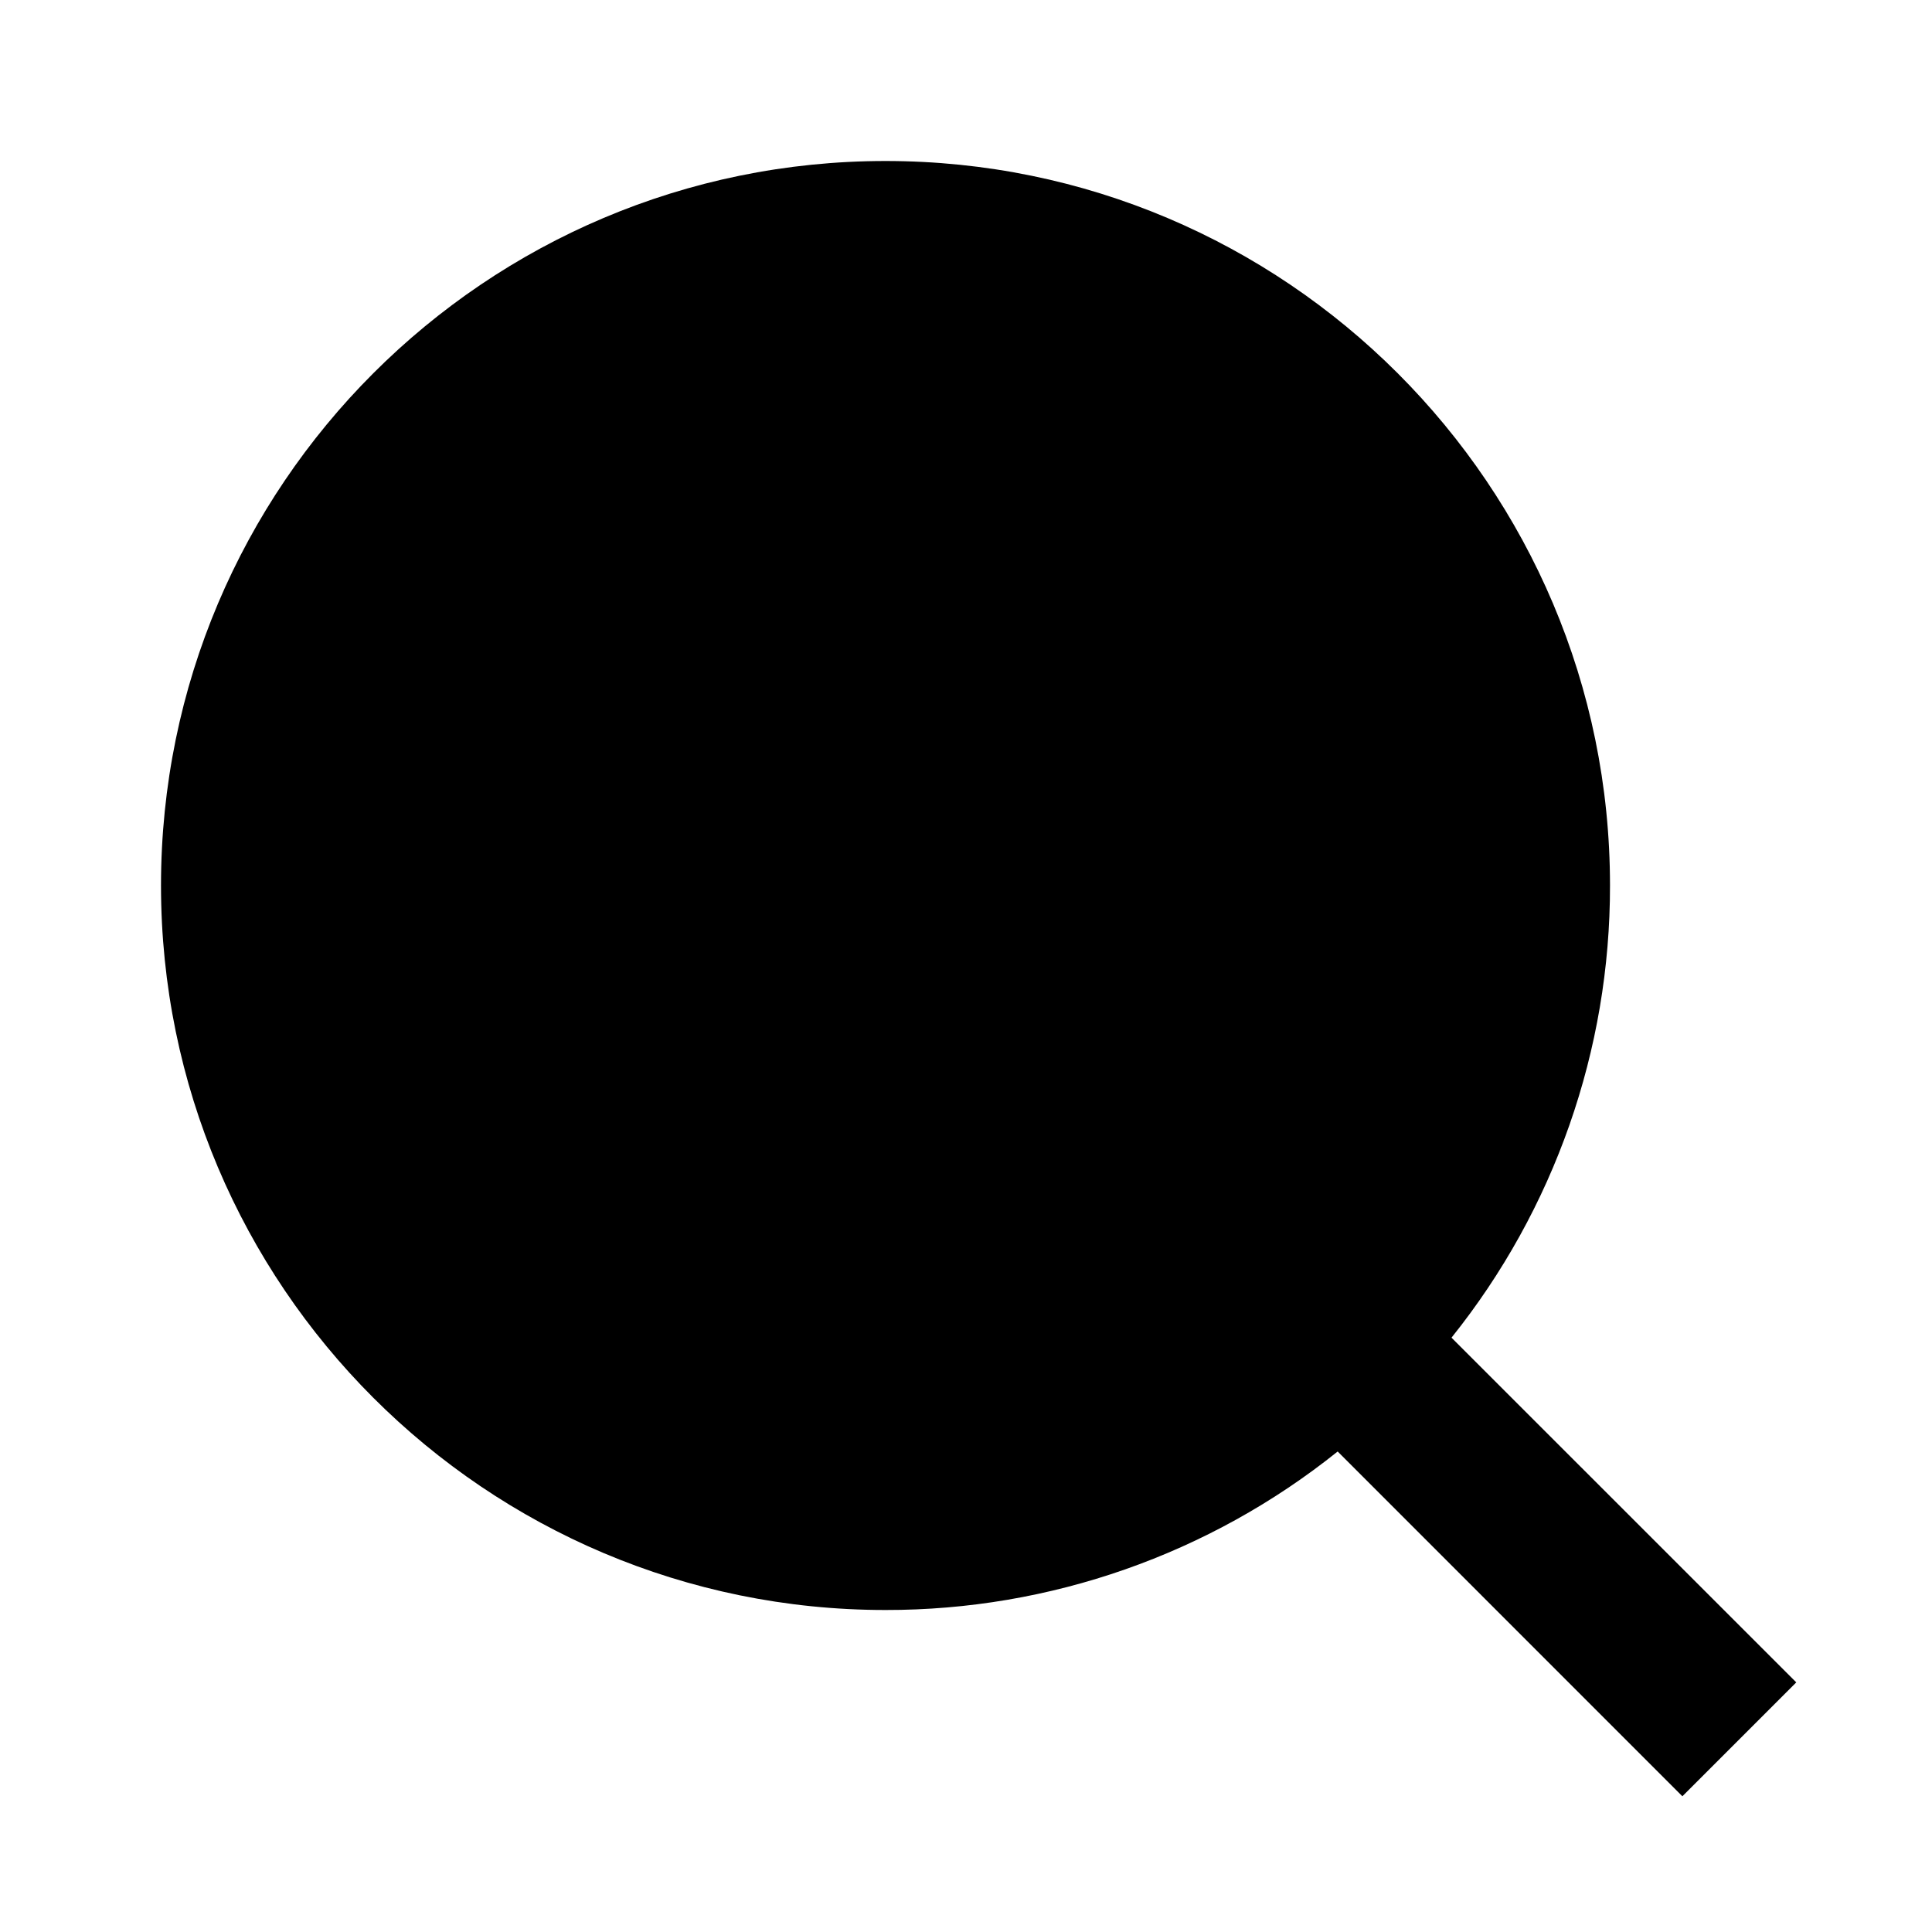
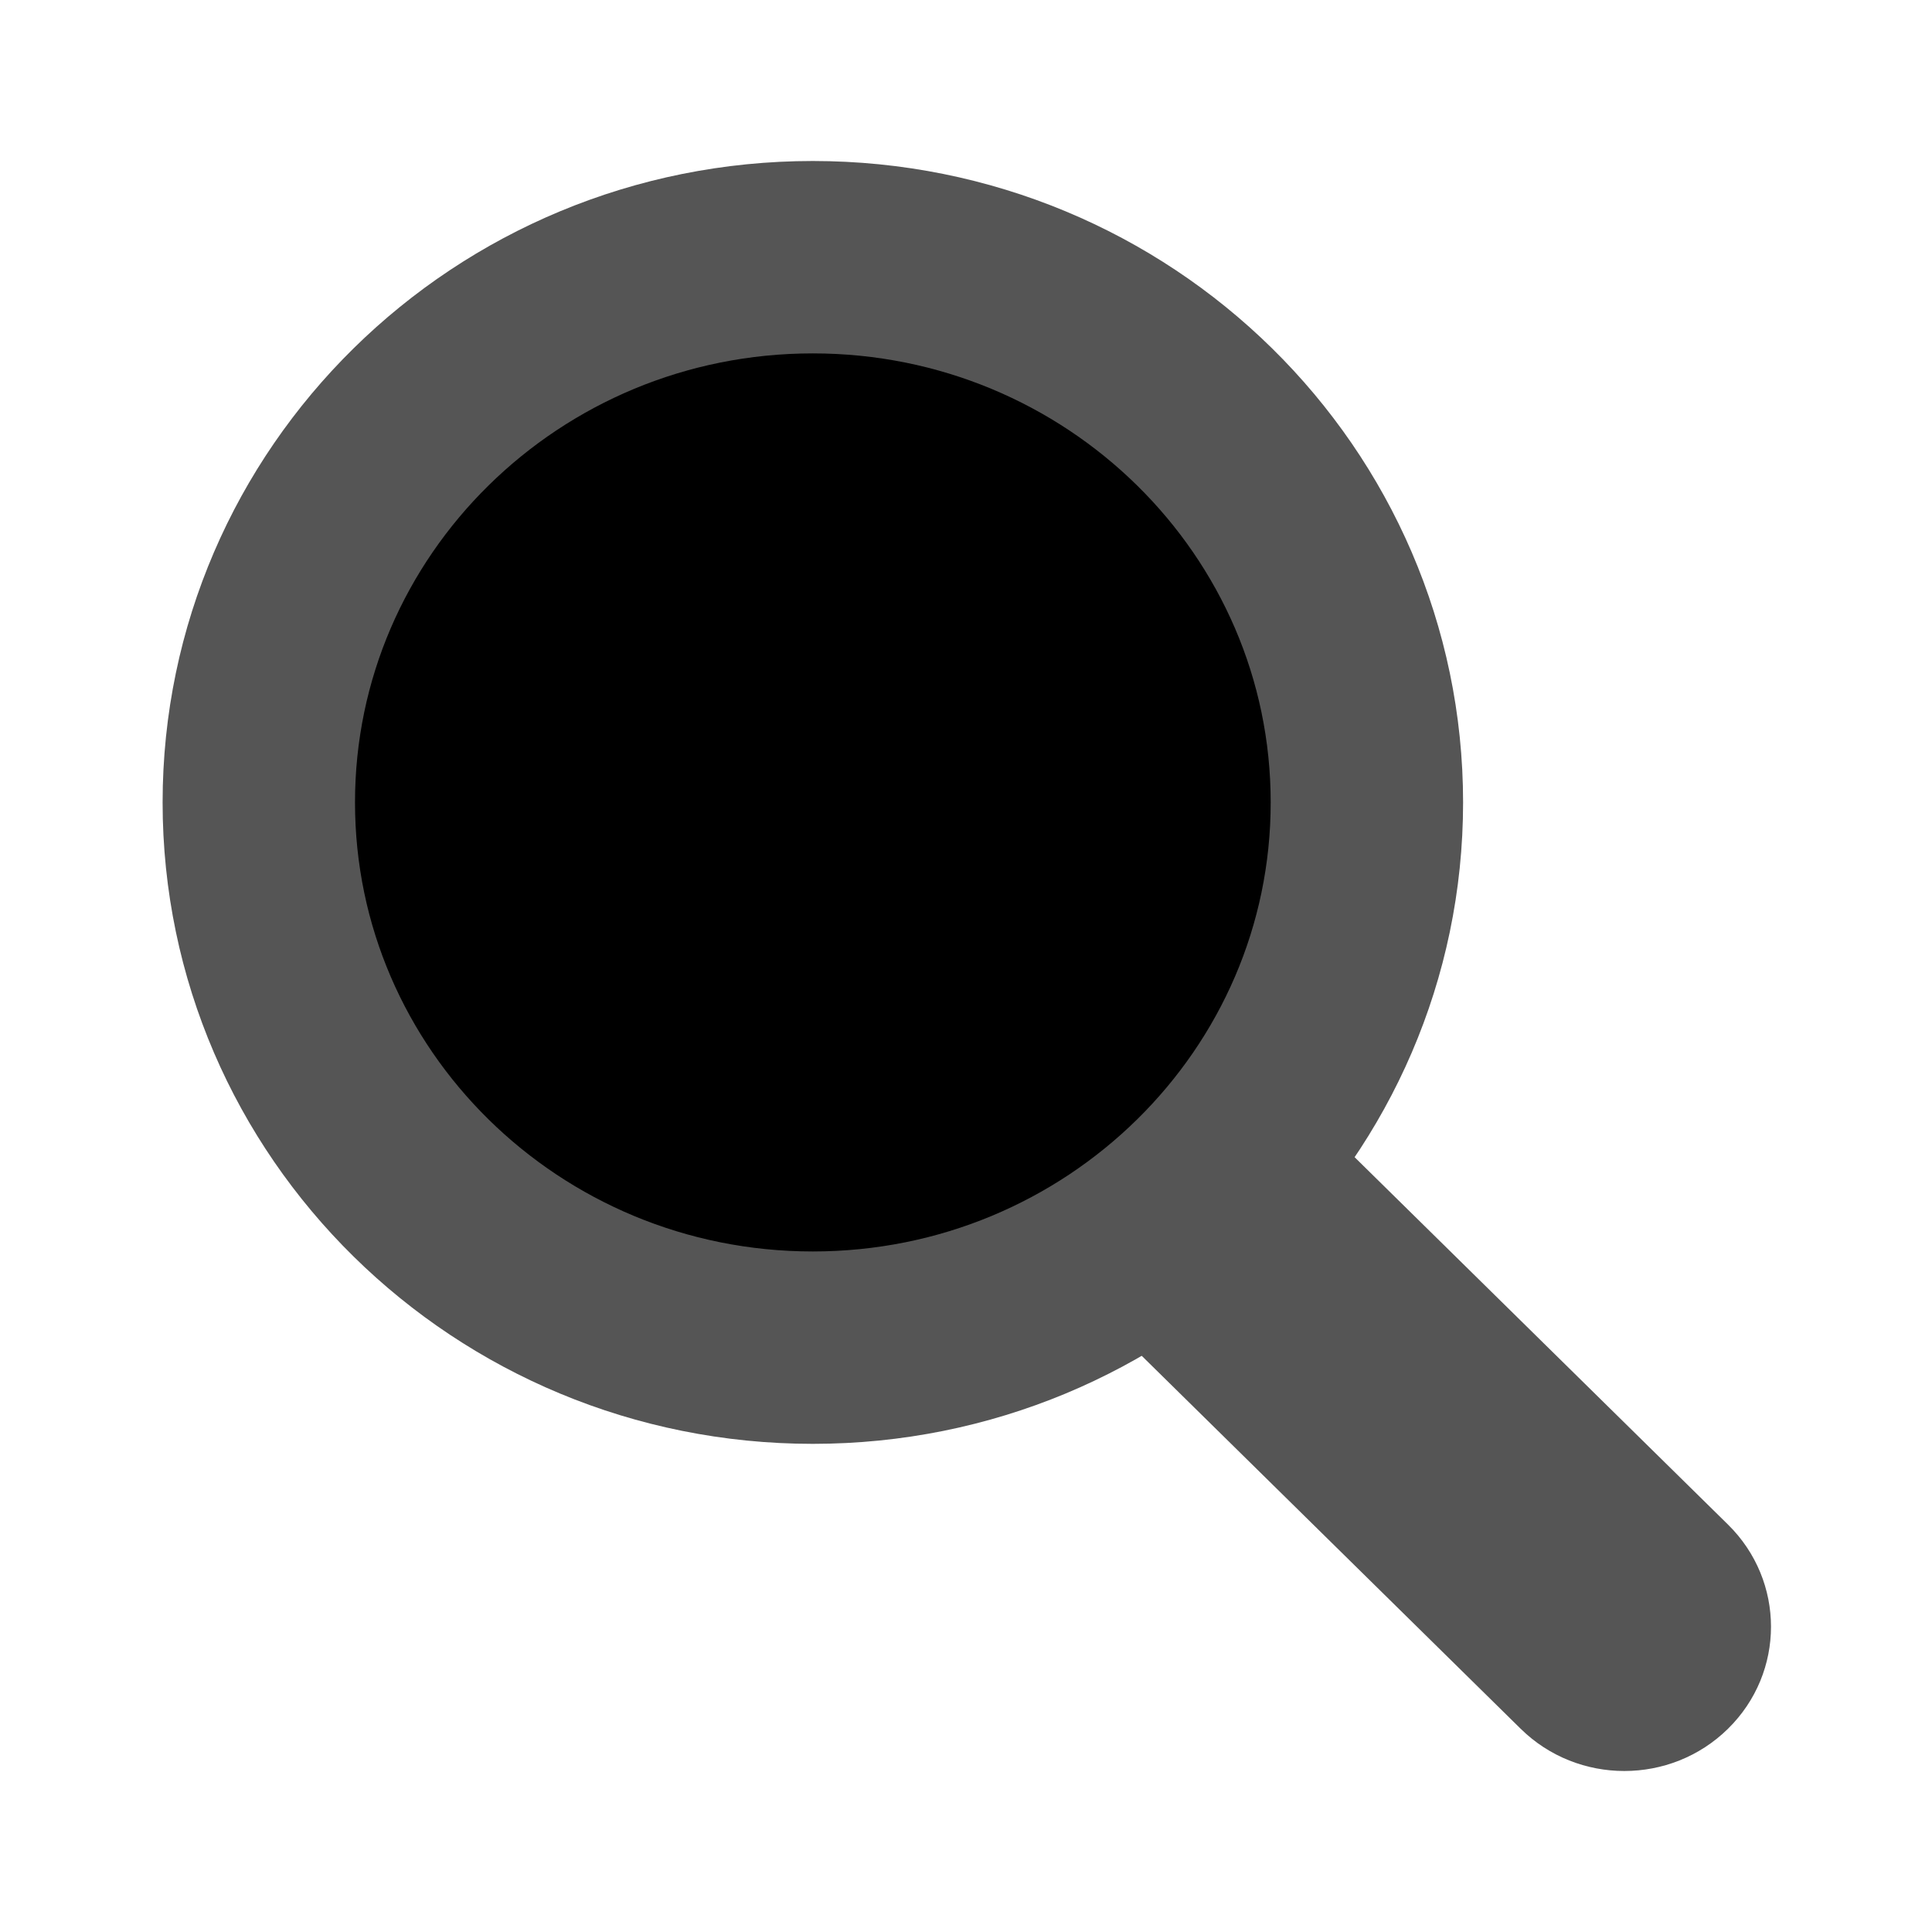
<svg xmlns="http://www.w3.org/2000/svg" viewBox="0 0 24 24" width="24" height="24">
  <path fill="none" d="M0 0h24v24H0z" />
-   <path d="M18.031 16.617l4.283 4.282-1.415 1.415-4.282-4.283A8.96 8.96 0 0 1 11 20c-4.968 0-9-4.032-9-9s4.032-9 9-9 9 4.032 9 9a8.96 8.96 0 0 1-1.969 5.617z" />
+   <path d="M16.608 14.159L15.32 12.891L12.743 15.426L14.032 16.694L16.608 14.159ZM18.89 21.475C19.601 22.175 20.755 22.175 21.466 21.475C22.178 20.775 22.178 19.64 21.466 18.939L18.89 21.475ZM14.032 16.694L18.89 21.475L21.466 18.939L16.608 14.159L14.032 16.694Z" fill="#555555" />
+   <path d="M10.704 6.203C12.769 6.622 13.903 8.036 14.004 9.988" stroke="#555555" stroke-width="1.195" stroke-linecap="round" />
+   <path d="M10.097 3.195C13.898 3.195 16.98 6.228 16.98 9.968C16.98 13.709 13.898 16.741 10.097 16.741C6.296 16.741 3.215 13.709 3.215 9.968C3.215 6.228 6.296 3.195 10.097 3.195Z" stroke="#555555" stroke-width="2.39" />
</svg>
